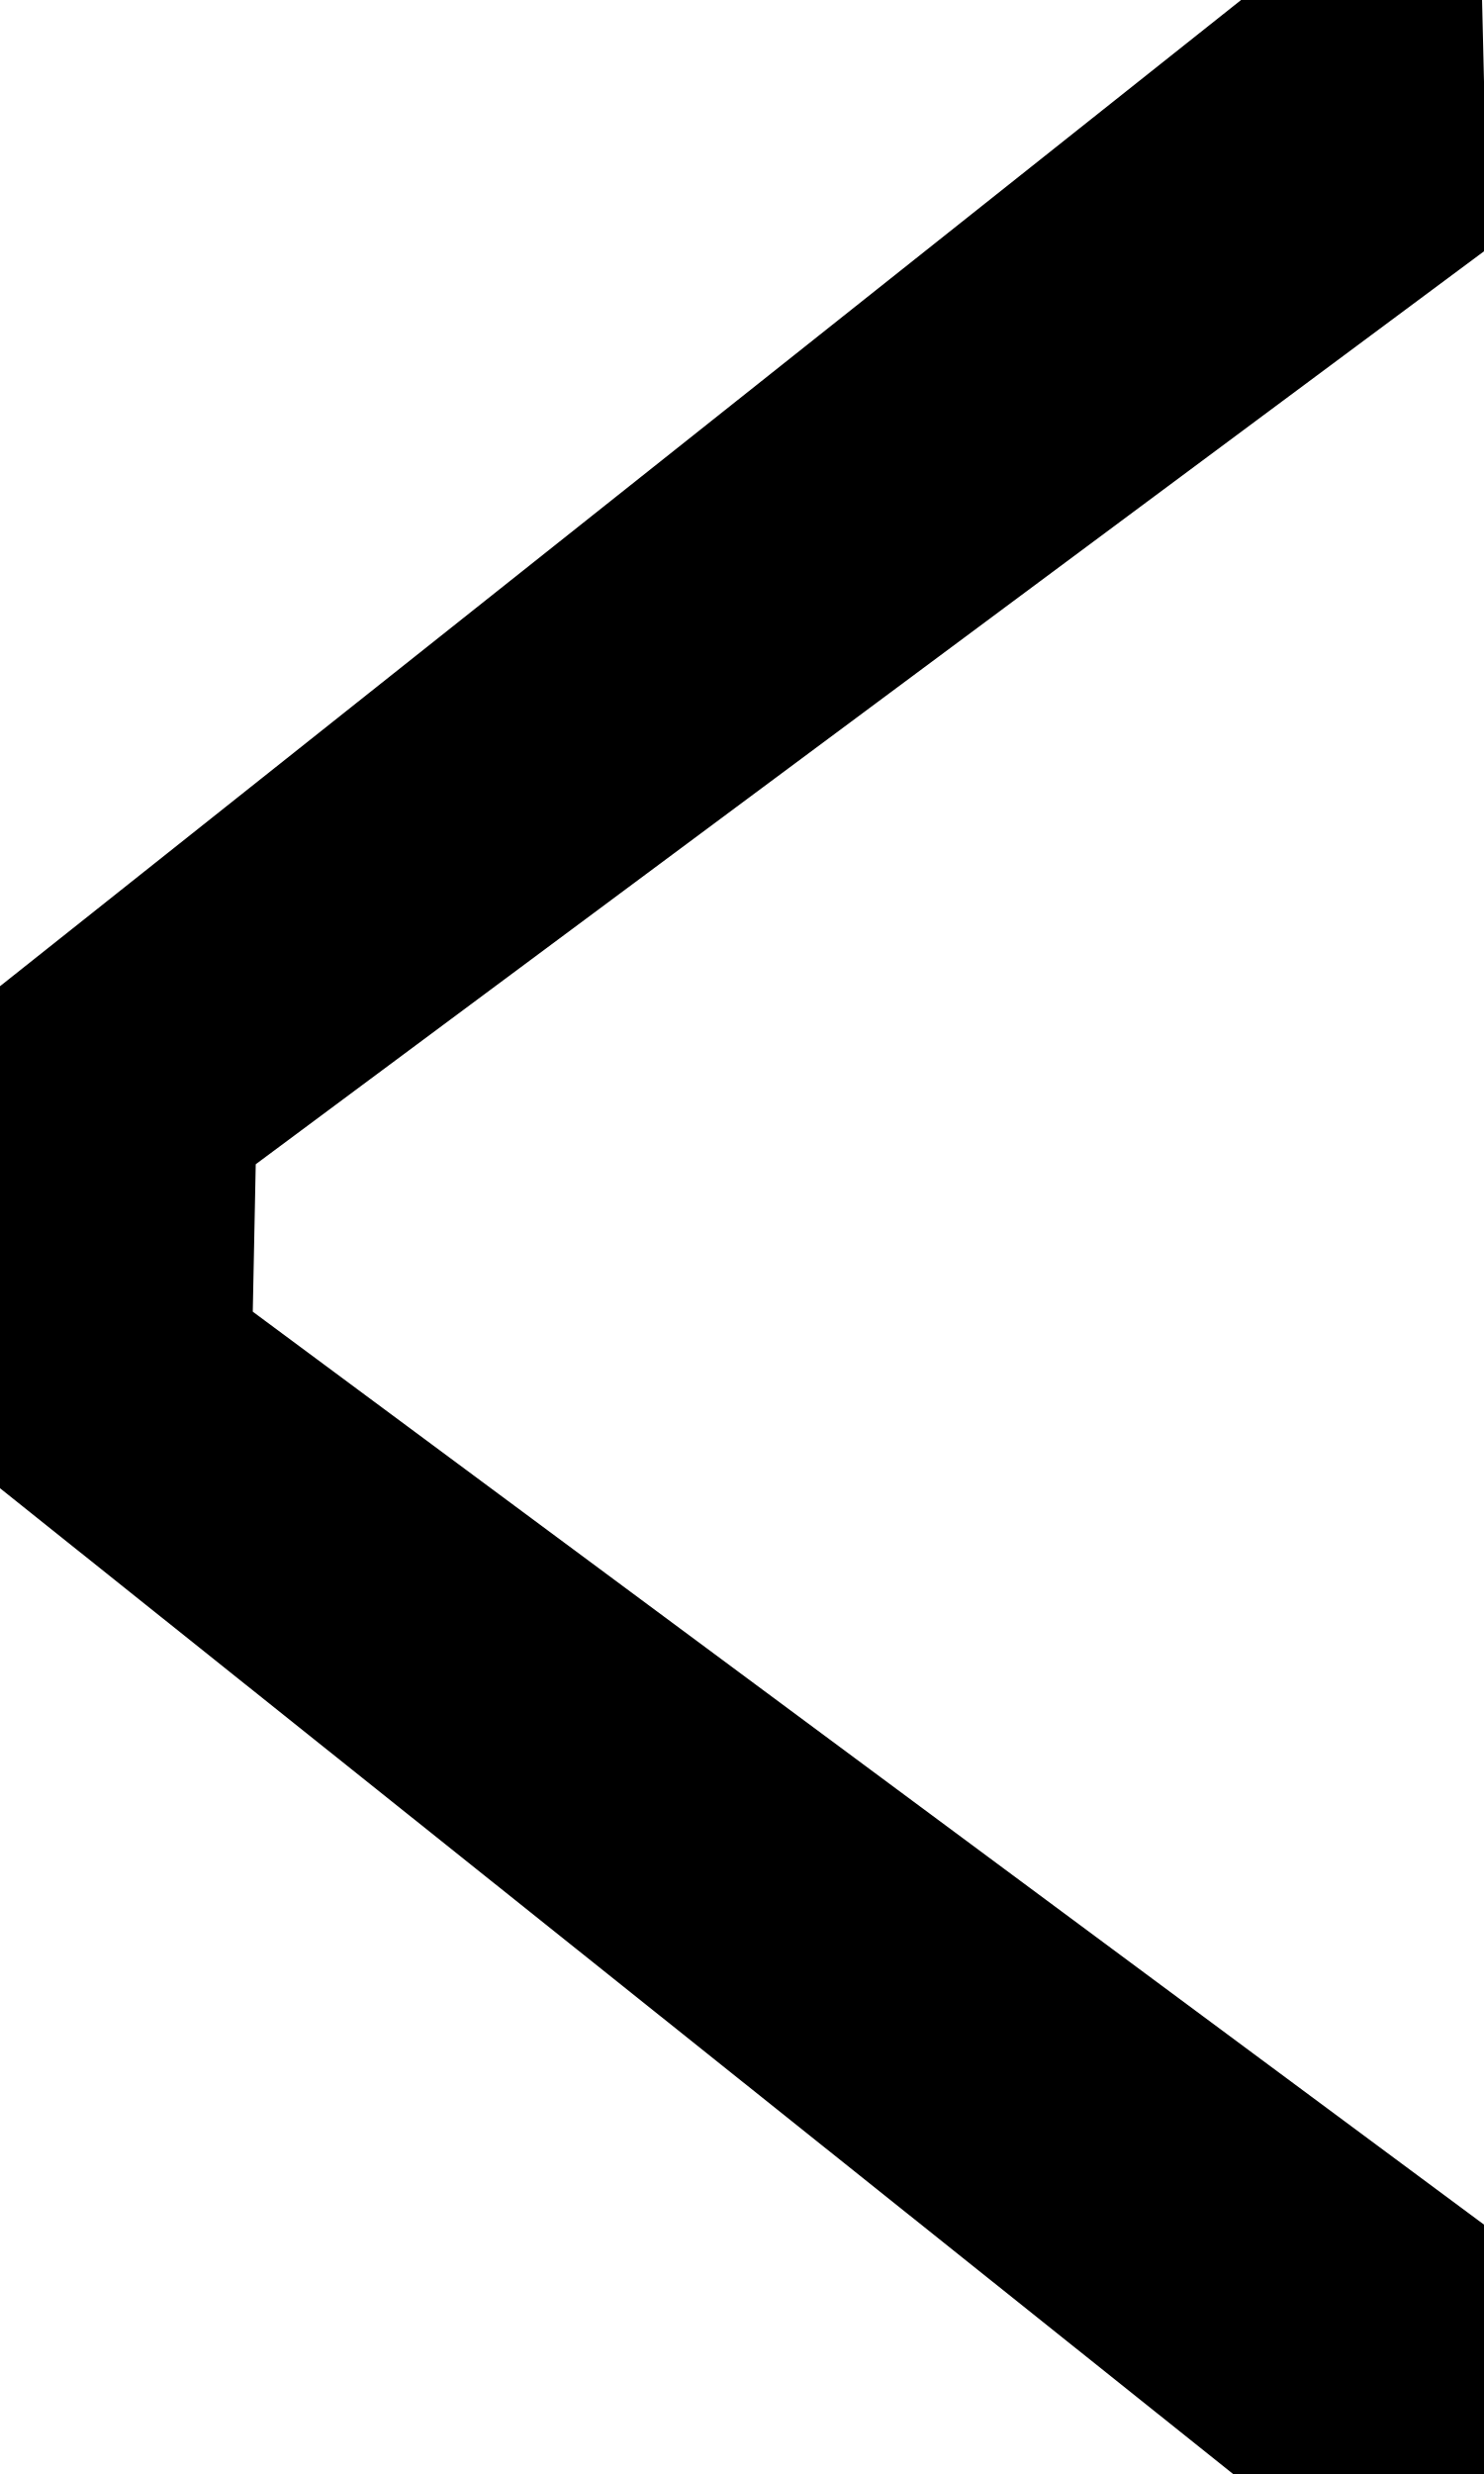
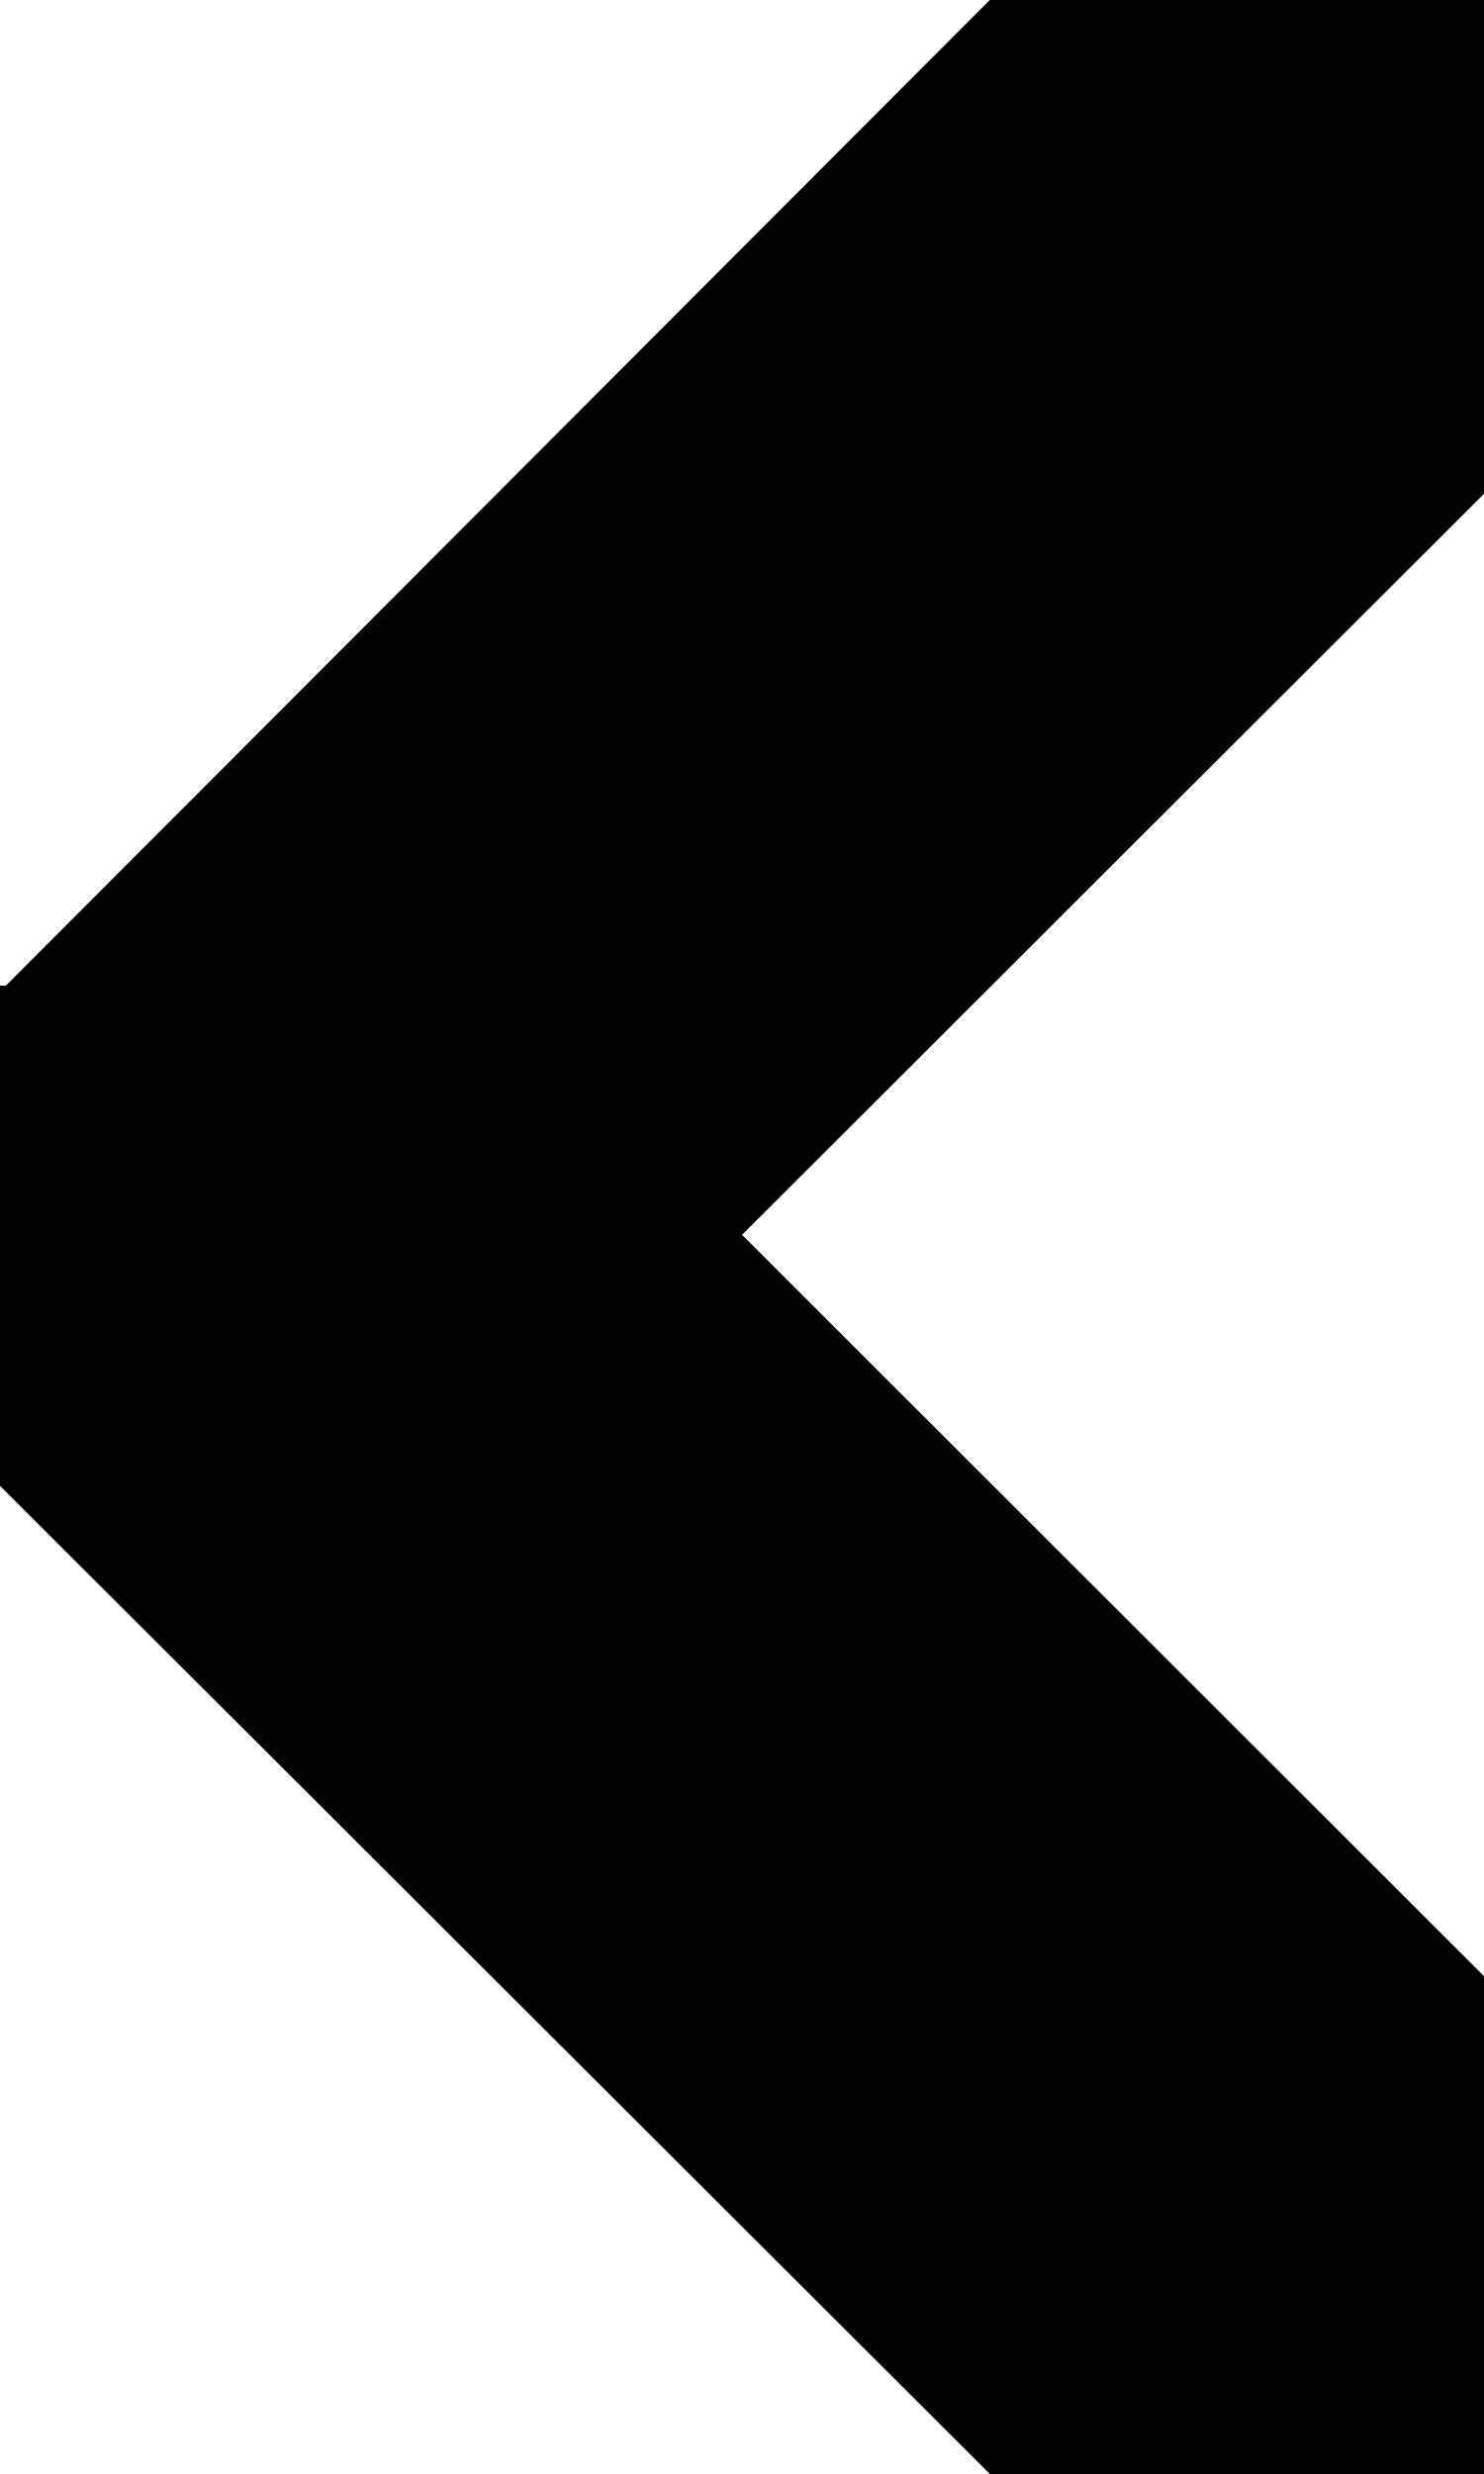
<svg xmlns="http://www.w3.org/2000/svg" width="3" height="5" viewBox="0 0 3 5" id="svg2" version="1.1">
  <defs id="defs4" />
  <g id="layer1" transform="translate(0,-1047.362)">
-     <path style="fill:#000000;fill-opacity:1;fill-rule:evenodd;stroke:none;stroke-width:1px;stroke-linecap:butt;stroke-linejoin:miter;stroke-opacity:1" d="m 2.509,1047.362 -2.515,1.998 0,1.005 2.515,2.01 0.493,-0.012 0.006,-0.499 -2.497,-1.851 0.006,-0.298 2.491,-1.851 -0.012,-0.505 z" id="path8103" />
+     <path style="fill:#000000;fill-opacity:1;fill-rule:evenodd;stroke:none;stroke-width:1px;stroke-linecap:butt;stroke-linejoin:miter;stroke-opacity:1" d="m 3,1052.362 -0.999,0 L 0,1050.365 l 0,-1.011 0.996,0 L 3,1051.356 Z" id="path8113" />
+     <path style="fill:#000000;fill-opacity:1;fill-rule:evenodd;stroke:none;stroke-width:1px;stroke-linecap:butt;stroke-linejoin:miter;stroke-opacity:1" d="m 3,1047.362 0,0.998 -2.004,2.001 -0.996,0 0,-0.995 2.001,-2.004 z" id="path8115" />
  </g>
</svg>
